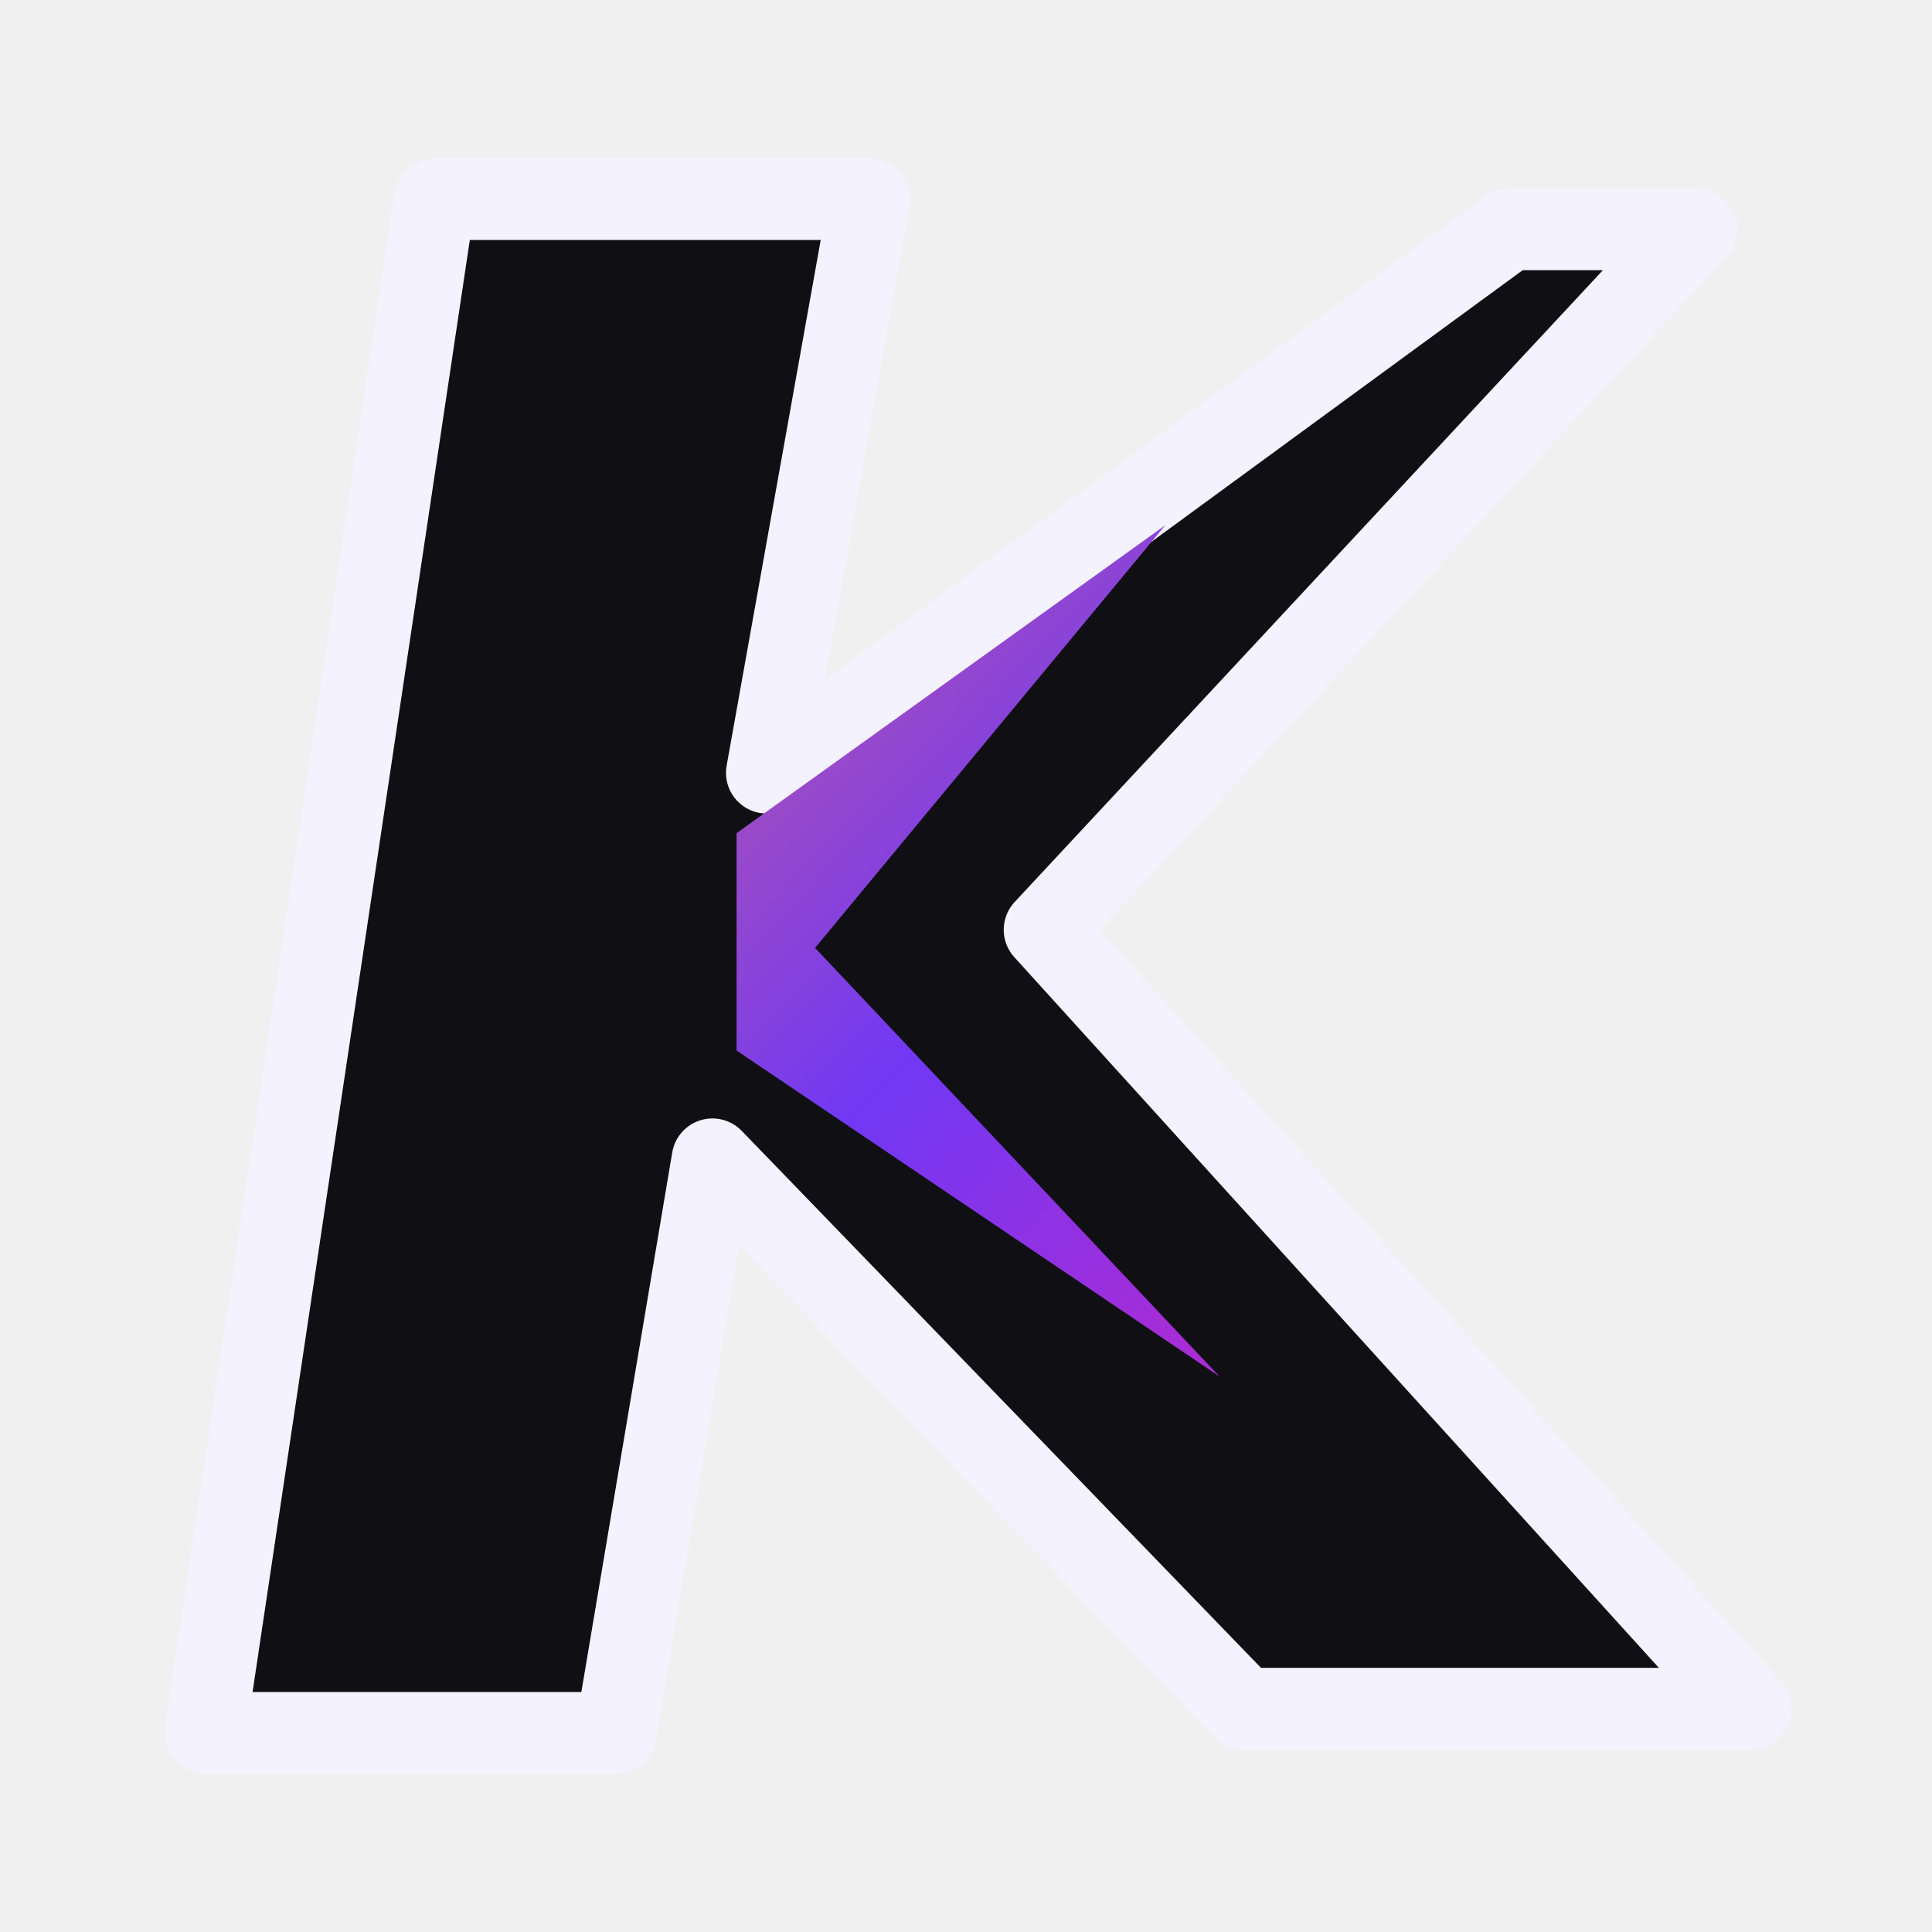
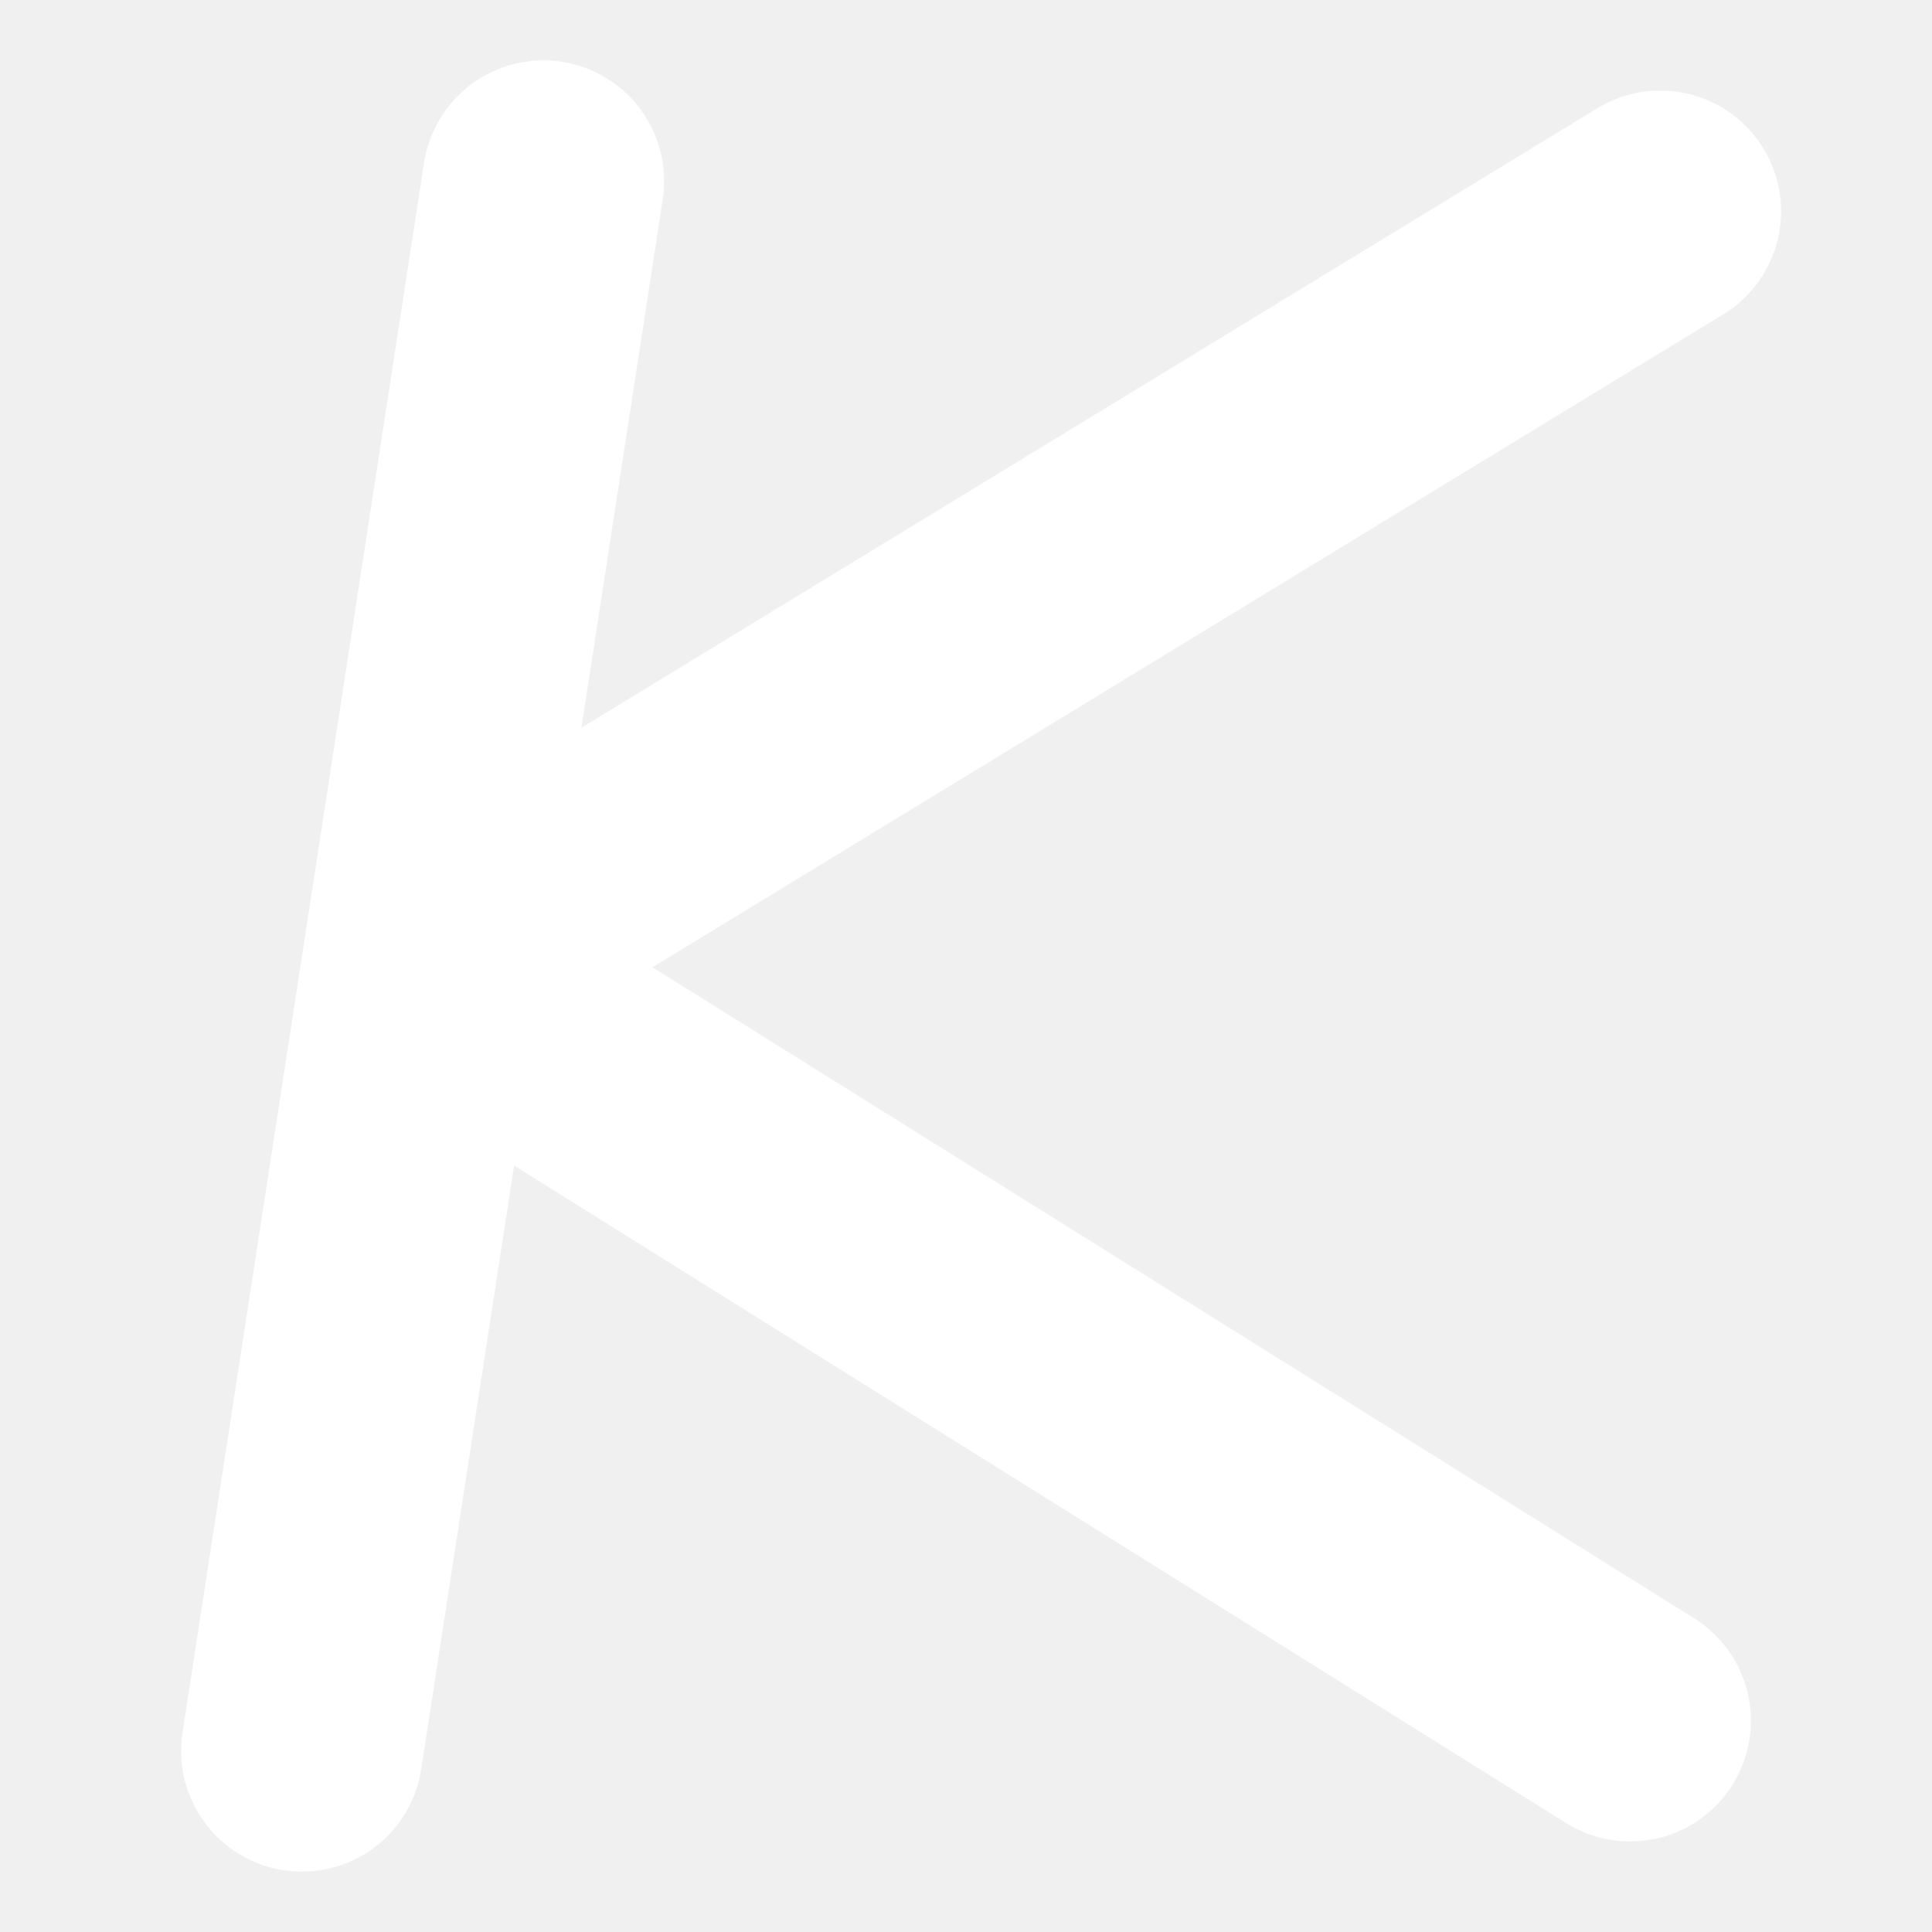
<svg xmlns="http://www.w3.org/2000/svg" viewBox="0 0 32 32" role="img" aria-labelledby="title desc">
-   <defs>
-     <linearGradient id="panel-accent" x1="5" y1="5" x2="28" y2="27" gradientUnits="userSpaceOnUse">
-       <stop offset="0" stop-color="#ff775c" />
-       <stop offset="0.5" stop-color="#7138f4" />
-       <stop offset="1" stop-color="#f31cad" />
-     </linearGradient>
-   </defs>
-   <path fill="#101014" stroke="#f5f2ff" stroke-width="1.35" stroke-linejoin="round" d="M7.2 3.3h7.2l-1.7 9.5L25 3.8h3.1L17.3 15.4 29 28.3h-8.4l-8.8-9.1-1.6 9.5H3.4Z" />
-   <path fill="url(#panel-accent)" d="m12.2 13.8 7.1-5.1-5.8 7 6.7 7.1-8-5.4Z" />
+   <path d="M9 3 5 29M7 16 27.5 3.5M7 16 27 28.5" fill="none" stroke="#fff" stroke-width="4" stroke-linecap="round" stroke-linejoin="round" />
</svg>
